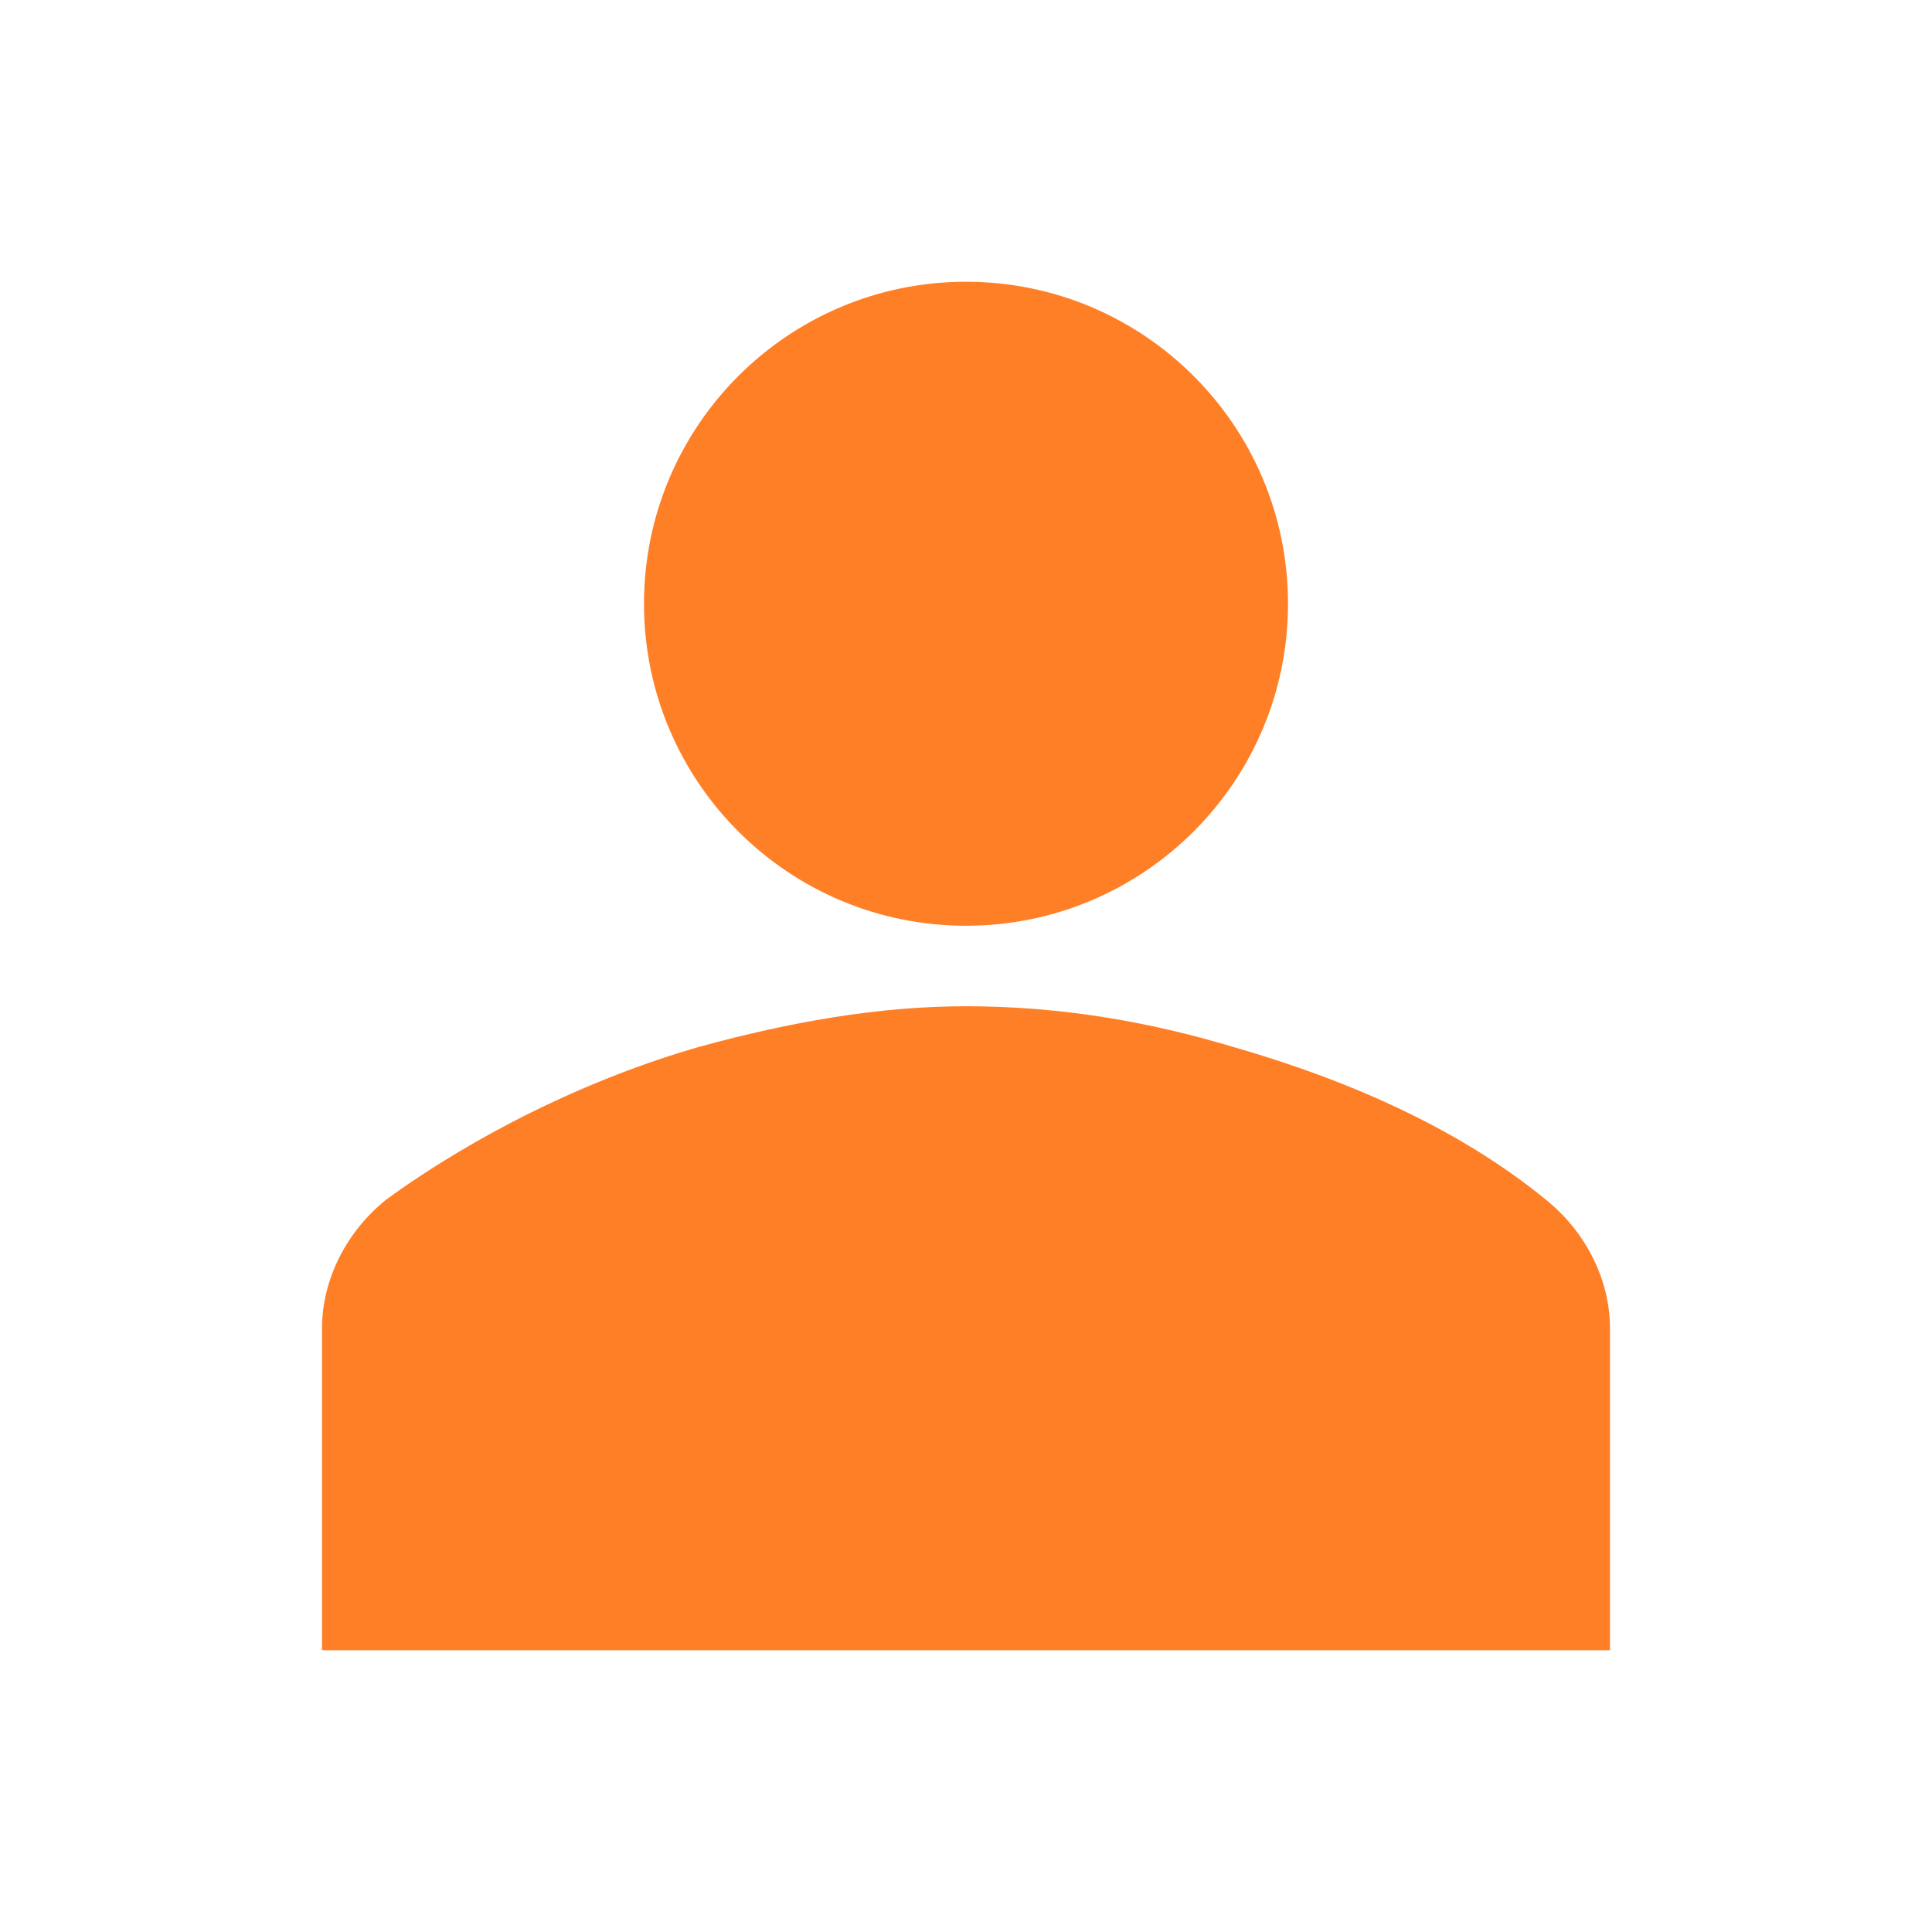
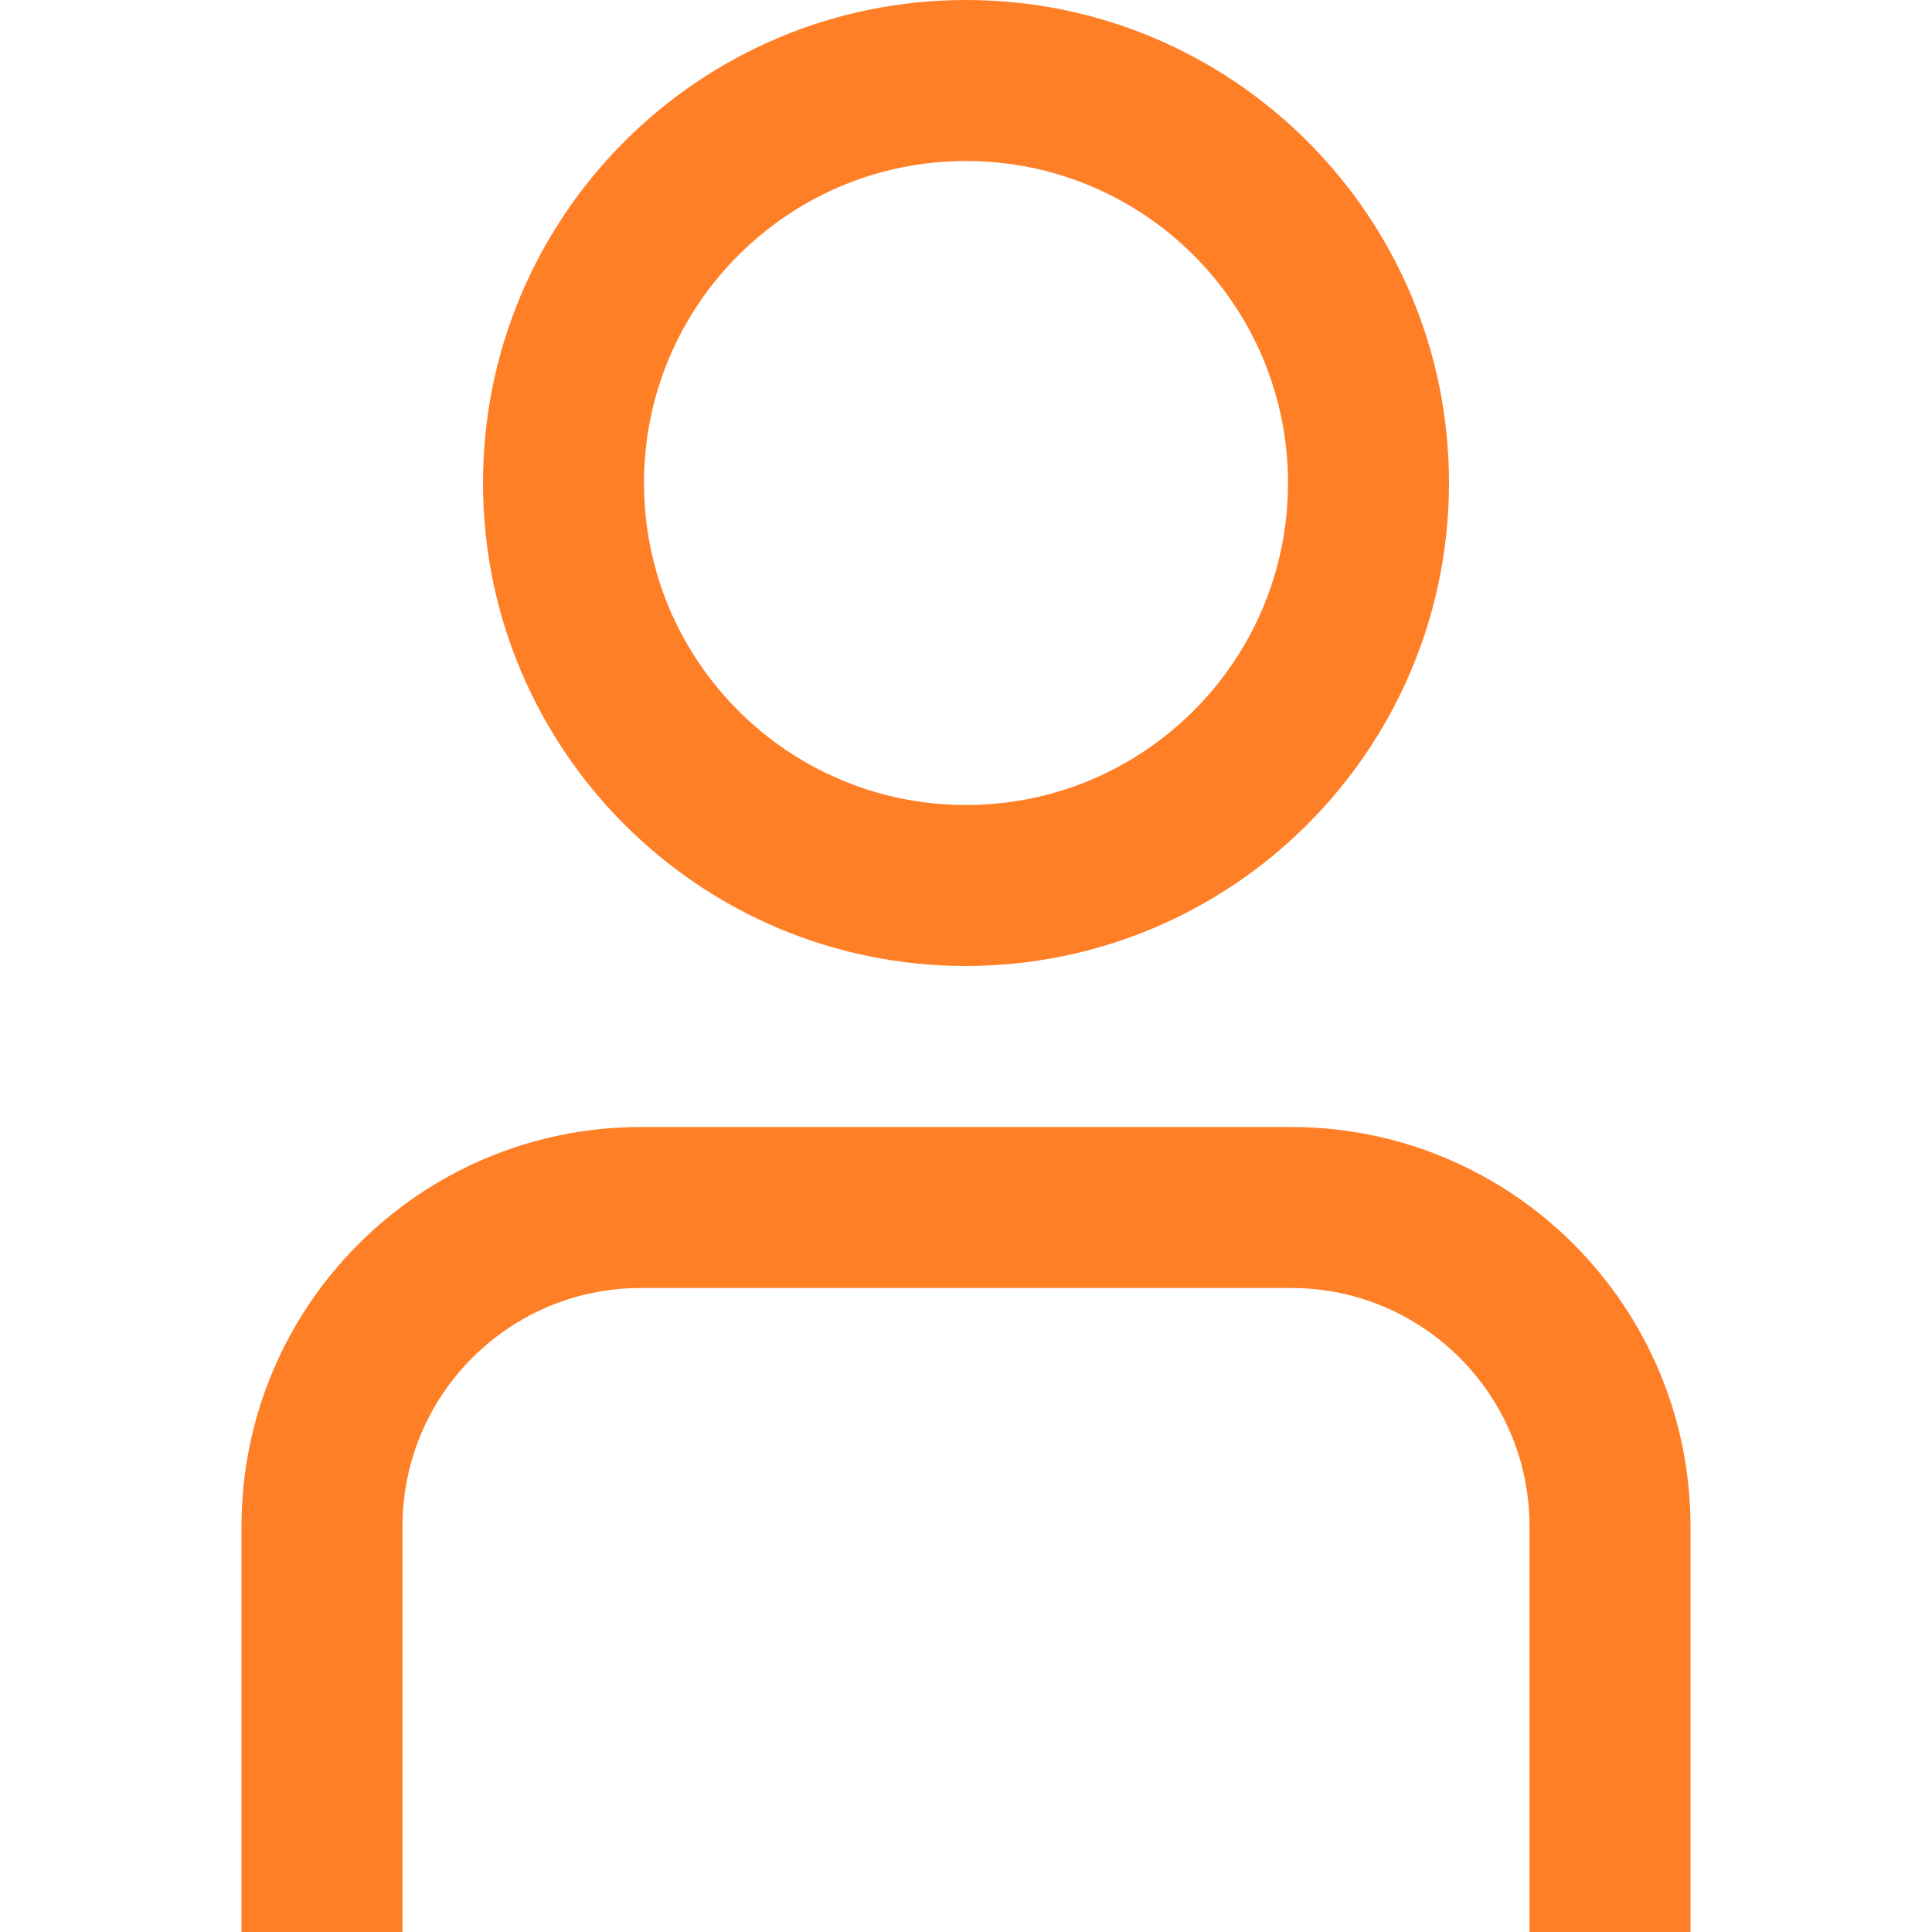
- <svg xmlns="http://www.w3.org/2000/svg" width="96" height="96" xml:space="preserve" overflow="hidden">
-   <defs>
-     <clipPath id="clip0">
-       <rect x="392" y="238" width="96" height="96" />
-     </clipPath>
-   </defs>
-   <g clip-path="url(#clip0)" transform="translate(-392 -238)">
-     <path d="M456 268C456 276.837 448.837 284 440 284 431.163 284 424 276.837 424 268 424 259.163 431.163 252 440 252 448.837 252 456 259.163 456 268Z" fill="#FF7F27" />
-     <path d="M472 320 472 304C472 301.6 470.8 299.2 468.8 297.6 464.4 294 458.8 291.6 453.2 290 449.2 288.8 444.8 288 440 288 435.6 288 431.2 288.8 426.8 290 421.2 291.6 415.6 294.4 411.2 297.6 409.2 299.2 408 301.6 408 304L408 320 472 320Z" fill="#FF7F27" />
+ <svg xmlns="http://www.w3.org/2000/svg" version="1.1" width="512" height="512" x="0" y="0" viewBox="0 0 24 24" style="enable-background:new 0 0 512 512" xml:space="preserve">
+   <g>
+     <g id="_01_align_center" data-name="01 align center">
+       <path d="M21,24H19V18.957A2.96,2.96,0,0,0,16.043,16H7.957A2.96,2.96,0,0,0,5,18.957V24H3V18.957A4.963,4.963,0,0,1,7.957,14h8.086A4.963,4.963,0,0,1,21,18.957Z" fill="#ff7f27" data-original="#000000" />
+       <path d="M12,12a6,6,0,1,1,6-6A6.006,6.006,0,0,1,12,12ZM12,2a4,4,0,1,0,4,4A4,4,0,0,0,12,2Z" fill="#ff7f27" data-original="#000000" />
+     </g>
  </g>
</svg>
